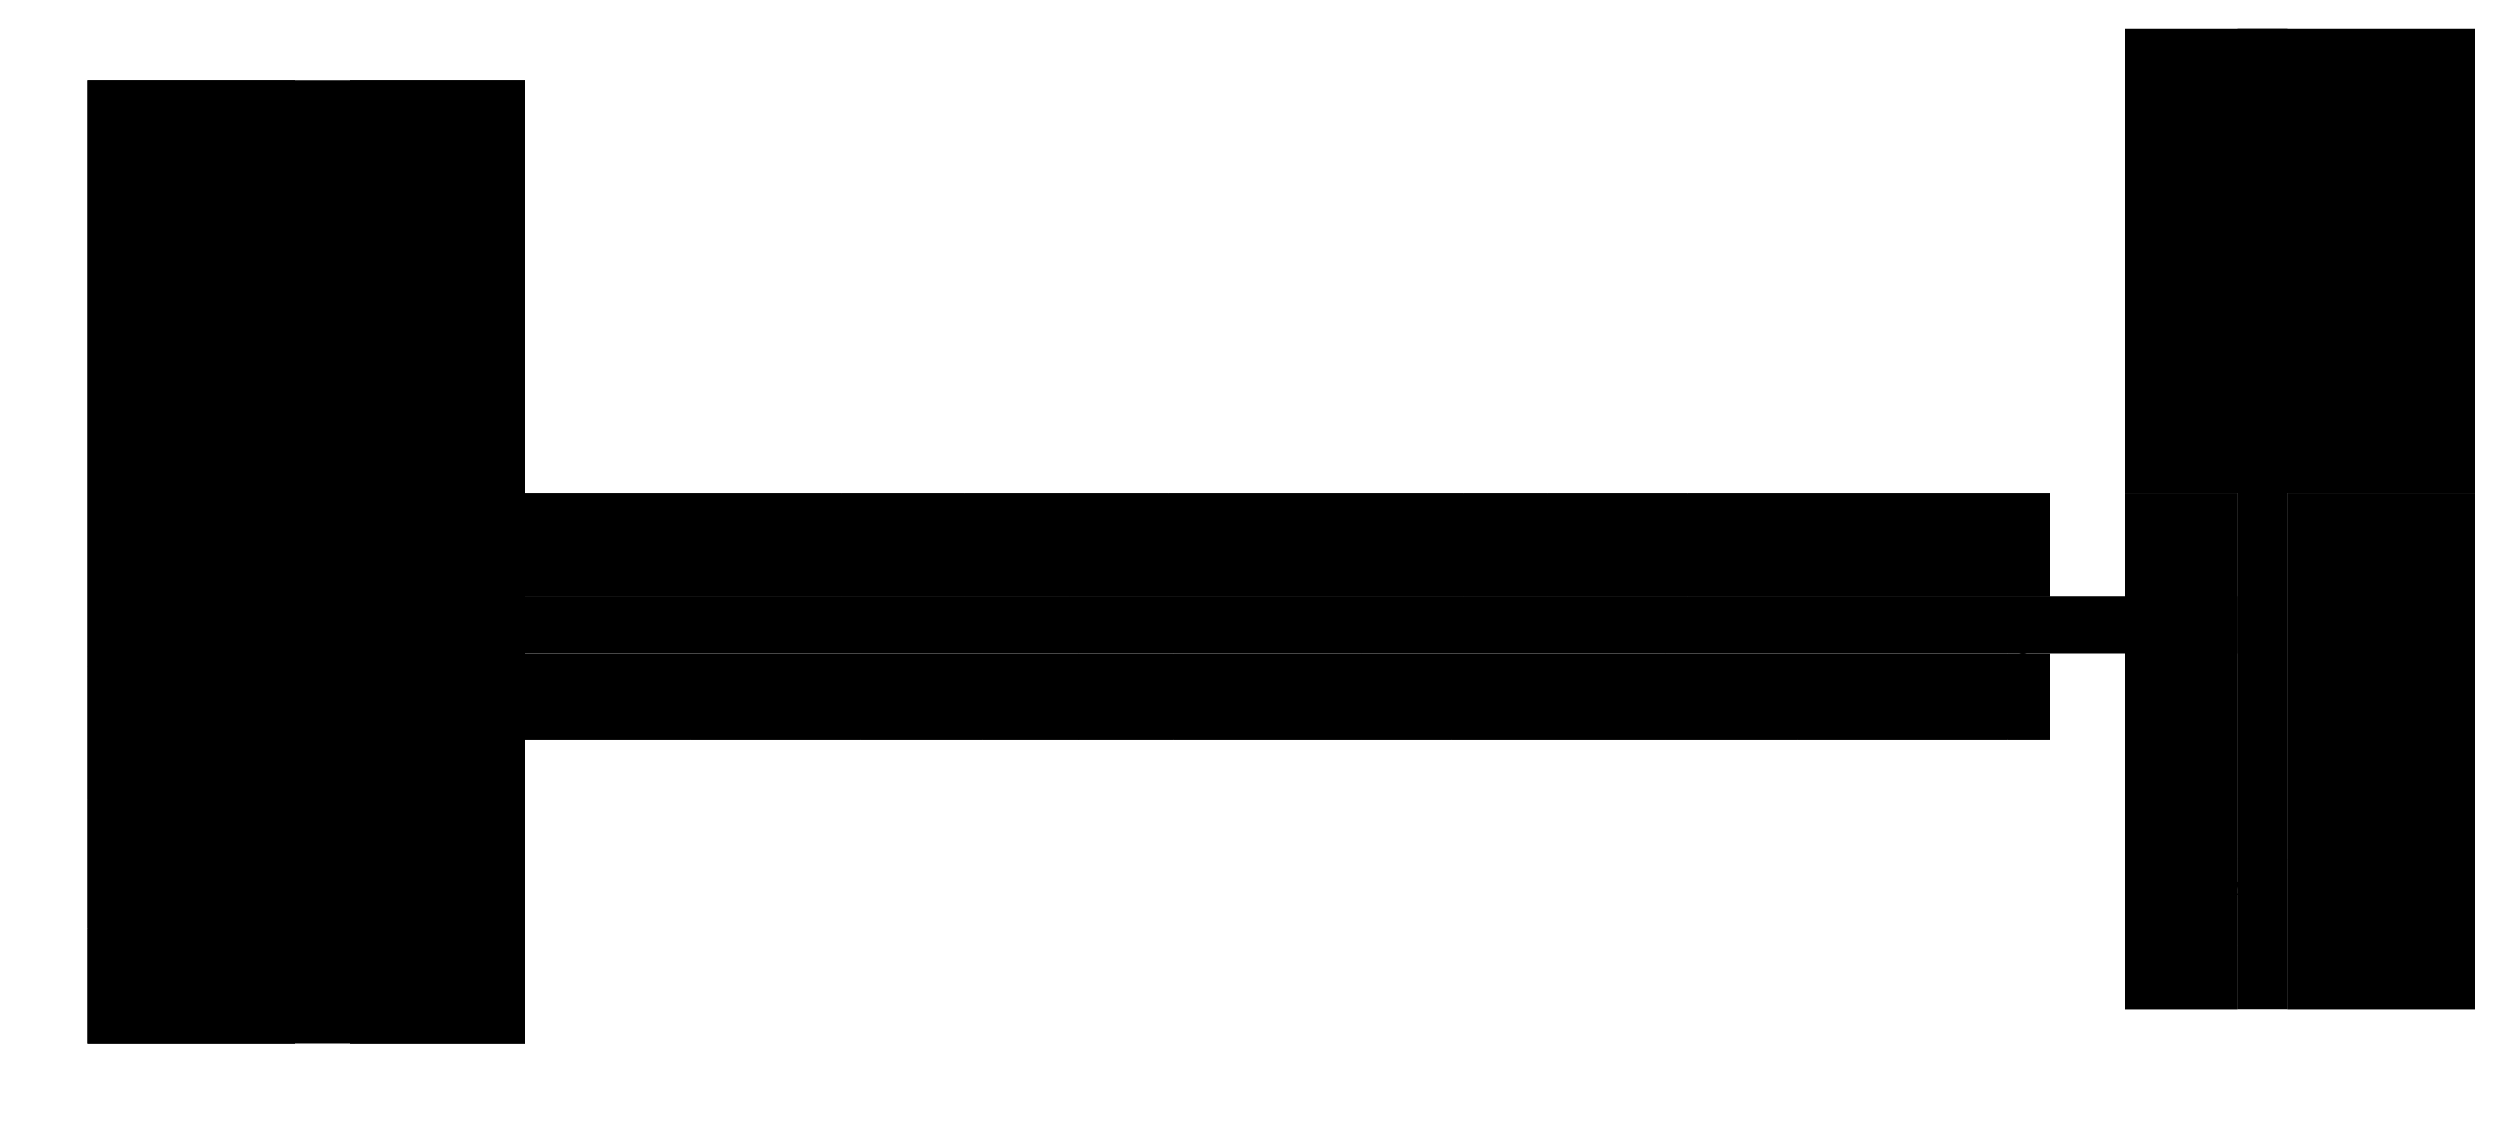
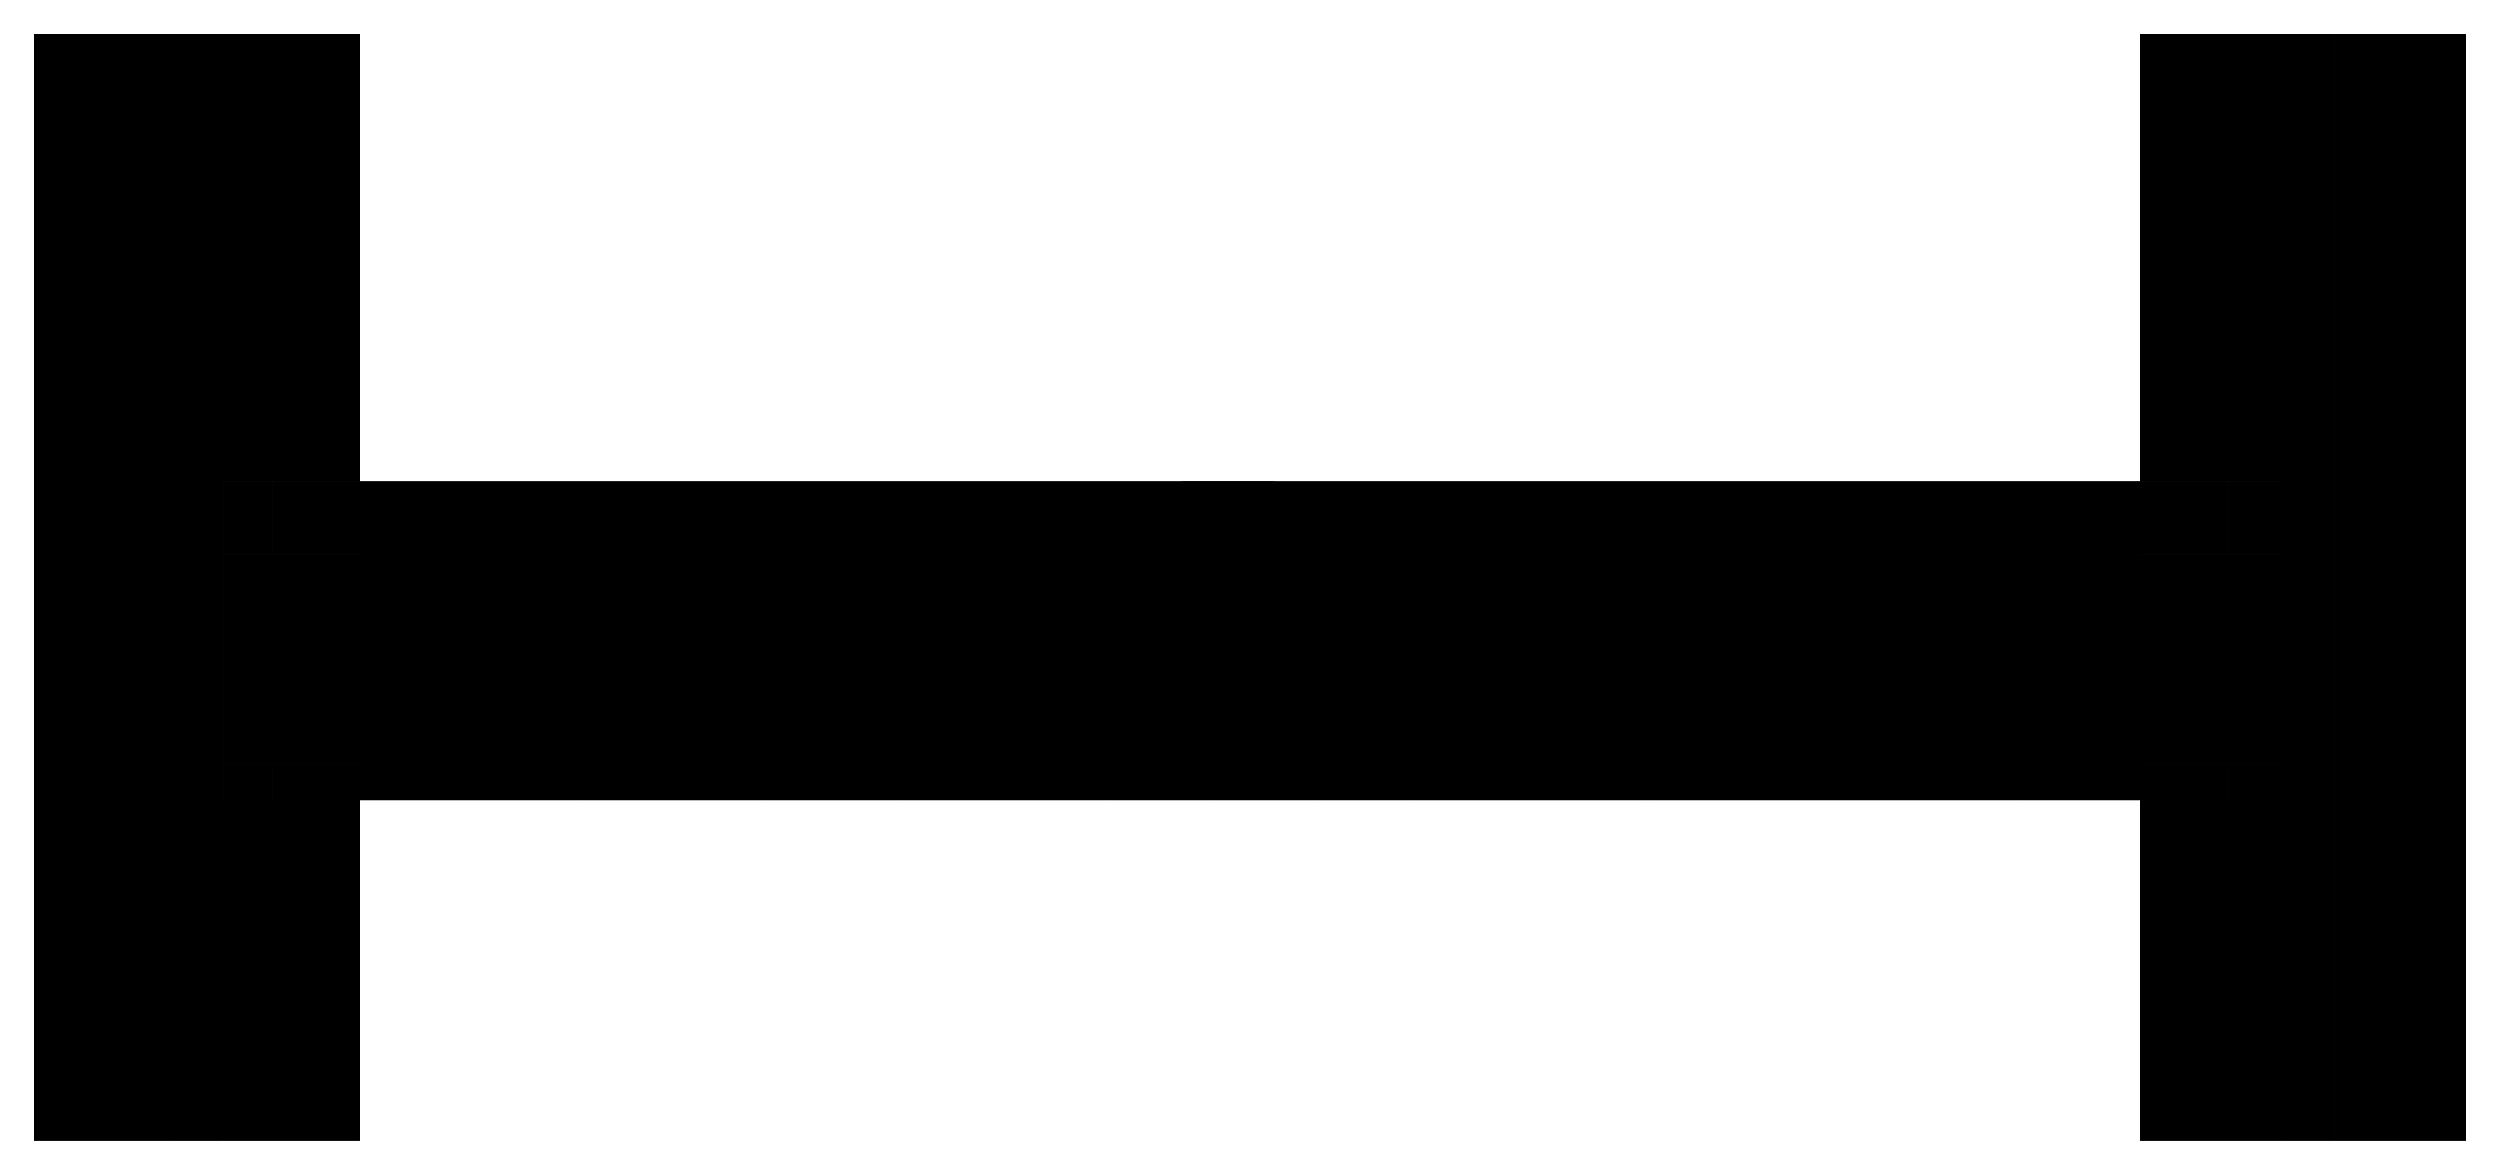
- <svg xmlns="http://www.w3.org/2000/svg" viewBox="0 0 1000 458.8" class="floor-svg">
-   <defs />
-   <g class="g-blocks">
-     <rect class="block" x="850.0" y="11.5" width="140.0" height="185.8" />
+ <svg xmlns="http://www.w3.org/2000/svg" viewBox="-14 -14 1028 483" class="floor-svg">
+   <g class="g-wall">
+     <rect class="wall" x="134" y="184" width="732" height="54" />
+     <rect class="wall" x="134" y="262" width="732" height="53" />
+     <rect class="wall" x="0" y="0" width="56" height="232" />
+     <rect class="wall" x="0" y="276" width="56" height="179" />
+     <rect class="wall" x="78" y="0" width="56" height="184" />
+     <rect class="wall" x="78" y="315" width="56" height="140" />
+     <rect class="wall" x="866" y="0" width="58" height="184" />
+     <rect class="wall" x="866" y="315" width="58" height="140" />
+     <rect class="wall" x="946" y="0" width="54" height="232" />
+     <rect class="wall" x="946" y="276" width="54" height="179" />
+     <rect class="wall" x="134" y="238" width="732" height="24" />
+     <rect class="wall" x="56" y="0" width="22" height="455" />
+     <rect class="wall" x="924" y="0" width="22" height="455" />
+     <rect class="wall" x="78" y="214" width="56" height="86" />
+     <rect class="wall" x="866" y="214" width="58" height="86" />
+     <rect class="wall" x="78" y="184" width="20" height="30" />
+     <rect class="wall" x="78" y="300" width="20" height="15" />
+     <rect class="wall" x="902" y="184" width="22" height="30" />
+     <rect class="wall" x="902" y="300" width="22" height="15" />
+     <rect class="wall" x="0" y="232" width="56" height="44" />
+     <rect class="wall" x="472" y="184" width="38" height="54" />
+     <rect class="wall" x="946" y="232" width="54" height="44" />
+     <rect class="wall" x="98" y="184" width="36" height="30" />
+     <rect class="wall" x="98" y="300" width="36" height="15" />
+     <rect class="wall" x="866" y="184" width="36" height="30" />
+     <rect class="wall" x="866" y="300" width="36" height="15" />
  </g>
-   <g class="g-zones">
-     <rect class="zone" x="35.0" y="32.1" width="83.0" height="385.3" />
-     <rect class="zone" x="140.0" y="32.1" width="70.0" height="385.3" />
-     <rect class="zone" x="210.0" y="197.3" width="610.0" height="41.3" />
-     <rect class="zone" x="210.0" y="261.5" width="610.0" height="34.4" />
-     <rect class="zone" x="850.0" y="197.3" width="45.0" height="206.4" />
-     <rect class="zone" x="915.0" y="197.3" width="75.0" height="206.4" />
-   </g>
-   <g class="g-rooms">
-     <rect class="room" x="35.0" y="32.1" width="83.0" height="56.7" data-room="631А" />
-     <rect class="room" x="35.0" y="88.8" width="83.0" height="70.0" data-room="632А" />
-     <rect class="room" x="35.0" y="158.8" width="83.0" height="53.6" data-room="632" />
-     <rect class="room" x="35.0" y="212.4" width="83.0" height="54.2" data-room="633" />
-     <rect class="room" x="35.0" y="266.5" width="83.0" height="53.2" data-room="634" />
-     <rect class="room" x="35.0" y="319.7" width="83.0" height="51.5" data-room="635" />
-     <rect class="room" x="35.0" y="371.3" width="83.0" height="46.2" data-room="636" />
-     <rect class="room" x="140.0" y="32.1" width="70.0" height="70.5" data-room="631" />
-     <rect class="room" x="140.0" y="102.6" width="70.0" height="29.7" data-room="630" />
-     <rect class="room" x="140.0" y="132.2" width="70.0" height="28.4" data-room="629" />
-     <rect class="room" x="140.0" y="160.6" width="70.0" height="19.9" data-room="628" />
-     <rect class="room" x="140.0" y="180.5" width="70.0" height="81.2" data-room="627" />
-     <rect class="room" x="140.0" y="261.7" width="70.0" height="106.7" data-room="638" />
-     <rect class="room" x="140.0" y="368.4" width="70.0" height="49.1" data-room="637" />
-     <rect class="room" x="210.0" y="197.3" width="67.6" height="41.3" data-room="626" />
-     <rect class="room" x="277.6" y="197.3" width="59.1" height="41.3" data-room="625" />
-     <rect class="room" x="336.7" y="197.3" width="49.2" height="41.3" data-room="624" />
-     <rect class="room" x="385.9" y="197.3" width="41.8" height="41.3" data-room="623" />
-     <rect class="room" x="427.6" y="197.3" width="39.9" height="41.3" data-room="622" />
-     <rect class="room" x="467.5" y="197.3" width="60.5" height="41.3" data-room="622А" />
-     <rect class="room" x="528.0" y="197.3" width="57.4" height="41.3" data-room="621А" />
-     <rect class="room" x="585.4" y="197.3" width="33.7" height="41.3" data-room="621" />
-     <rect class="room" x="619.1" y="197.3" width="56.0" height="41.3" data-room="620" />
-     <rect class="room" x="675.2" y="197.3" width="75.2" height="41.3" data-room="619" />
-     <rect class="room" x="750.4" y="197.3" width="69.6" height="41.3" data-room="618" />
-     <rect class="room" x="210.0" y="261.5" width="66.3" height="34.4" data-room="639" />
-     <rect class="room" x="276.3" y="261.5" width="68.0" height="34.4" data-room="640" />
-     <rect class="room" x="344.3" y="261.5" width="48.8" height="34.4" data-room="640А" />
-     <rect class="room" x="393.1" y="261.5" width="38.2" height="34.4" data-room="641" />
-     <rect class="room" x="431.2" y="261.5" width="38.3" height="34.4" data-room="642" />
-     <rect class="room" x="469.6" y="261.5" width="38.0" height="34.4" data-room="643" />
-     <rect class="room" x="507.6" y="261.5" width="37.0" height="34.4" data-room="601" />
-     <rect class="room" x="544.5" y="261.5" width="36.0" height="34.4" data-room="601А" />
-     <rect class="room" x="580.5" y="261.5" width="37.9" height="34.4" data-room="602А" />
-     <rect class="room" x="618.4" y="261.5" width="47.9" height="34.4" data-room="602" />
-     <rect class="room" x="666.2" y="261.5" width="52.9" height="34.4" data-room="603" />
-     <rect class="room" x="719.1" y="261.5" width="44.1" height="34.4" data-room="603А" />
-     <rect class="room" x="763.2" y="261.5" width="39.7" height="34.4" data-room="604" />
-     <rect class="room" x="803.0" y="261.5" width="17.0" height="34.4" data-room="605" />
-     <rect class="room" x="850.0" y="197.3" width="45.0" height="146.1" data-room="606" />
-     <rect class="room" x="850.0" y="343.3" width="45.0" height="34.8" data-room="607А" />
-     <rect class="room" x="850.0" y="378.1" width="45.0" height="25.6" data-room="607" />
-     <rect class="room" x="915.0" y="197.3" width="75.0" height="146.7" data-room="609" />
-     <rect class="room" x="915.0" y="343.9" width="75.0" height="59.8" data-room="608" />
+   <g class="g-base">
+     <rect class="base" x="134" y="184" width="732" height="54" />
+     <rect class="base" x="134" y="262" width="732" height="53" />
+     <rect class="base" x="0" y="0" width="56" height="232" />
+     <rect class="base" x="0" y="276" width="56" height="179" />
+     <rect class="base" x="78" y="0" width="56" height="184" />
+     <rect class="base" x="78" y="315" width="56" height="140" />
+     <rect class="base" x="866" y="0" width="58" height="184" />
+     <rect class="base" x="866" y="315" width="58" height="140" />
+     <rect class="base" x="946" y="0" width="54" height="232" />
+     <rect class="base" x="946" y="276" width="54" height="179" />
+     <rect class="base" x="134" y="238" width="732" height="24" />
+     <rect class="base" x="56" y="0" width="22" height="455" />
+     <rect class="base" x="924" y="0" width="22" height="455" />
+     <rect class="base" x="78" y="214" width="56" height="86" />
+     <rect class="base" x="866" y="214" width="58" height="86" />
+     <rect class="base" x="78" y="184" width="20" height="30" />
+     <rect class="base" x="78" y="300" width="20" height="15" />
+     <rect class="base" x="902" y="184" width="22" height="30" />
+     <rect class="base" x="902" y="300" width="22" height="15" />
+     <rect class="base" x="0" y="232" width="56" height="44" />
+     <rect class="base" x="472" y="184" width="38" height="54" />
+     <rect class="base" x="946" y="232" width="54" height="44" />
+     <rect class="base" x="98" y="184" width="36" height="30" />
+     <rect class="base" x="98" y="300" width="36" height="15" />
+     <rect class="base" x="866" y="184" width="36" height="30" />
+     <rect class="base" x="866" y="300" width="36" height="15" />
  </g>
  <g class="g-halls">
-     <rect class="hall" x="118.0" y="32.1" width="22.0" height="385.3" />
-     <rect class="hall" x="140.0" y="238.5" width="755.0" height="22.9" />
-     <rect class="hall" x="895.0" y="11.5" width="20.0" height="392.2" />
+     <rect class="hall" x="134" y="238" width="732" height="24" />
+     <rect class="hall" x="56" y="0" width="22" height="455" />
+     <rect class="hall" x="924" y="0" width="22" height="455" />
+     <rect class="hall" x="78" y="214" width="56" height="86" />
+     <rect class="hall" x="866" y="214" width="58" height="86" />
+     <rect class="hall" x="78" y="184" width="20" height="30" />
+     <rect class="hall" x="78" y="300" width="20" height="15" />
+     <rect class="hall" x="902" y="184" width="22" height="30" />
+     <rect class="hall" x="902" y="300" width="22" height="15" />
+   </g>
+   <g class="g-blocks" />
+   <g class="g-rooms">
+     <rect class="room" x="134" y="184" width="102.5" height="54" data-room="626" />
+     <rect class="room" x="236.5" y="184" width="64.6" height="54" data-room="625" />
+     <rect class="room" x="301.1" y="184" width="53.9" height="54" data-room="624" />
+     <rect class="room" x="355" y="184" width="45.9" height="54" data-room="623" />
+     <rect class="room" x="400.9" y="184" width="43.7" height="54" data-room="622" />
+     <rect class="room" x="444.6" y="184" width="27.4" height="54" data-room="622А" />
+     <rect class="room" x="510" y="184" width="64" height="54" data-room="621А" />
+     <rect class="room" x="574" y="184" width="37" height="54" data-room="621" />
+     <rect class="room" x="611" y="184" width="61.5" height="54" data-room="620" />
+     <rect class="room" x="672.5" y="184" width="82.6" height="54" data-room="619" />
+     <rect class="room" x="755.1" y="184" width="110.9" height="54" data-room="618" />
+     <rect class="room" x="134" y="262" width="91.2" height="53" data-room="639" />
+     <rect class="room" x="225.2" y="262" width="76.3" height="53" data-room="640" />
+     <rect class="room" x="301.5" y="262" width="54.8" height="53" data-room="640А" />
+     <rect class="room" x="356.3" y="262" width="43" height="53" data-room="641" />
+     <rect class="room" x="399.3" y="262" width="43.1" height="53" data-room="642" />
+     <rect class="room" x="442.5" y="262" width="42.7" height="53" data-room="643" />
+     <rect class="room" x="485.2" y="262" width="41.6" height="53" data-room="601" />
+     <rect class="room" x="526.8" y="262" width="40.5" height="53" data-room="601А" />
+     <rect class="room" x="567.3" y="262" width="42.6" height="53" data-room="602А" />
+     <rect class="room" x="609.8" y="262" width="53.8" height="53" data-room="602" />
+     <rect class="room" x="663.7" y="262" width="59.6" height="53" data-room="603" />
+     <rect class="room" x="723.3" y="262" width="49.7" height="53" data-room="603А" />
+     <rect class="room" x="772.9" y="262" width="44.7" height="53" data-room="604" />
+     <rect class="room" x="817.6" y="262" width="48.4" height="53" data-room="605" />
+     <rect class="room" x="0" y="0" width="56" height="136" data-room="632А" />
+     <rect class="room" x="0" y="136" width="56" height="61.7" data-room="632" />
+     <rect class="room" x="0" y="197.7" width="56" height="34.3" data-room="633" />
+     <rect class="room" x="0" y="276" width="56" height="52.4" data-room="634" />
+     <rect class="room" x="0" y="328.4" width="56" height="66.3" data-room="635" />
+     <rect class="room" x="0" y="394.7" width="56" height="60.3" data-room="636" />
+     <rect class="room" x="78" y="0" width="56" height="42.1" data-room="631А" />
+     <rect class="room" x="78" y="42.1" width="56" height="33.5" data-room="631" />
+     <rect class="room" x="78" y="75.5" width="56" height="33.1" data-room="630" />
+     <rect class="room" x="78" y="108.6" width="56" height="32" data-room="629" />
+     <rect class="room" x="78" y="140.6" width="56" height="22.8" data-room="628" />
+     <rect class="room" x="78" y="163.5" width="56" height="20.5" data-room="627" />
+     <rect class="room" x="78" y="315" width="56" height="79.1" data-room="638" />
+     <rect class="room" x="78" y="394.1" width="56" height="60.9" data-room="637" />
+     <rect class="room nolabel" x="866" y="0" width="58" height="184" />
+     <rect class="room" x="866" y="315" width="58" height="72.6" data-room="606" />
+     <rect class="room" x="866" y="387.6" width="58" height="45" data-room="607А" />
+     <rect class="room" x="866" y="432.5" width="58" height="22.5" data-room="607" />
+     <rect class="room nolabel" x="946" y="0" width="54" height="232" />
+     <rect class="room" x="946" y="276" width="54" height="114.8" data-room="609" />
+     <rect class="room" x="946" y="390.8" width="54" height="64.2" data-room="608" />
+   </g>
+   <g class="g-stairs">
+     <rect class="stair" x="0" y="232" width="56" height="44" />
+     <path class="steps" d="M5.1 234V274M10.2 234V274M15.3 234V274M20.4 234V274M25.5 234V274M30.5 234V274M35.6 234V274M40.7 234V274M45.8 234V274M50.9 234V274" />
+     <rect class="stair" x="472" y="184" width="38" height="54" />
+     <path class="steps" d="M474 189.4H508M474 194.8H508M474 200.2H508M474 205.6H508M474 211H508M474 216.4H508M474 221.8H508M474 227.2H508M474 232.6H508" />
+     <rect class="stair" x="946" y="232" width="54" height="44" />
+     <path class="steps" d="M951.4 234V274M956.8 234V274M962.2 234V274M967.6 234V274M973 234V274M978.4 234V274M983.8 234V274M989.2 234V274M994.6 234V274" />
+     <rect class="lift" x="98" y="184" width="36" height="30" />
+     <path class="steps" d="M101 187L131 211M131 187L101 211" />
+     <rect class="lift" x="98" y="300" width="36" height="15" />
+     <path class="steps" d="M101 303L131 312M131 303L101 312" />
+     <rect class="lift" x="866" y="184" width="36" height="30" />
+     <path class="steps" d="M869 187L899 211M899 187L869 211" />
+     <rect class="lift" x="866" y="300" width="36" height="15" />
+     <path class="steps" d="M869 303L899 312M899 303L869 312" />
  </g>
  <g class="g-nums">
-     <text class="num" data-room="631А" x="76.5" y="60.4">631А</text>
-     <text class="num" data-room="632А" x="76.5" y="123.8">632А</text>
-     <text class="num" data-room="632" x="76.5" y="185.6">632</text>
-     <text class="num" data-room="633" x="76.5" y="239.4">633</text>
-     <text class="num" data-room="634" x="76.5" y="293.1">634</text>
-     <text class="num" data-room="635" x="76.5" y="345.5">635</text>
-     <text class="num" data-room="636" x="76.5" y="394.4">636</text>
-     <text class="num" data-room="631" x="175.0" y="67.3">631</text>
-     <text class="num" data-room="630" x="175.0" y="117.4">630</text>
-     <text class="num" data-room="629" x="175.0" y="146.4">629</text>
-     <text class="num" data-room="628" x="175.0" y="170.5">628</text>
-     <text class="num" data-room="627" x="175.0" y="221.1">627</text>
-     <text class="num" data-room="638" x="175.0" y="315.0">638</text>
-     <text class="num" data-room="637" x="175.0" y="392.9">637</text>
-     <text class="num" data-room="626" x="243.8" y="217.9">626</text>
-     <text class="num" data-room="625" x="307.2" y="217.9">625</text>
-     <text class="num" data-room="624" x="361.3" y="217.9">624</text>
-     <text class="num" data-room="623" x="406.8" y="217.9">623</text>
-     <text class="num" data-room="622" x="447.6" y="217.9">622</text>
-     <text class="num" data-room="622А" x="497.8" y="217.9">622А</text>
-     <text class="num" data-room="621А" x="556.7" y="217.9">621А</text>
-     <text class="num" data-room="621" x="602.3" y="217.9">621</text>
-     <text class="num" data-room="620" x="647.2" y="217.9">620</text>
-     <text class="num" data-room="619" x="712.8" y="217.9">619</text>
-     <text class="num" data-room="618" x="785.2" y="217.9">618</text>
-     <text class="num" data-room="639" x="243.1" y="278.7">639</text>
-     <text class="num" data-room="640" x="310.3" y="278.7">640</text>
-     <text class="num" data-room="640А" x="368.7" y="278.7">640А</text>
-     <text class="num" data-room="641" x="412.1" y="278.7">641</text>
-     <text class="num" data-room="642" x="450.4" y="278.7">642</text>
-     <text class="num" data-room="643" x="488.6" y="278.7">643</text>
-     <text class="num" data-room="601" x="526.0" y="278.7">601</text>
-     <text class="num" data-room="601А" x="562.5" y="278.7">601А</text>
-     <text class="num" data-room="602А" x="599.4" y="278.7">602А</text>
-     <text class="num" data-room="602" x="642.3" y="278.7">602</text>
-     <text class="num" data-room="603" x="692.7" y="278.7">603</text>
-     <text class="num" data-room="603А" x="741.2" y="278.7">603А</text>
-     <text class="num" data-room="604" x="783.1" y="278.7">604</text>
-     <text class="num" data-room="605" x="811.5" y="278.7" transform="rotate(-90 811.5 278.7)">605</text>
-     <text class="num" data-room="606" x="872.5" y="270.3">606</text>
-     <text class="num" data-room="607А" x="872.5" y="360.7">607А</text>
-     <text class="num" data-room="607" x="872.5" y="390.9">607</text>
-     <text class="num" data-room="609" x="952.5" y="270.6">609</text>
-     <text class="num" data-room="608" x="952.5" y="373.8">608</text>
+     <text class="num" data-room="626" x="185.3" y="211" font-size="9">626</text>
+     <text class="num" data-room="625" x="268.8" y="211" font-size="9">625</text>
+     <text class="num" data-room="624" x="328.1" y="211" font-size="9">624</text>
+     <text class="num" data-room="623" x="377.9" y="211" font-size="9">623</text>
+     <text class="num" data-room="622" x="422.7" y="211" font-size="9">622</text>
+     <text class="num" data-room="622А" x="458.3" y="211" font-size="9">622А</text>
+     <text class="num" data-room="621А" x="542" y="211" font-size="9">621А</text>
+     <text class="num" data-room="621" x="592.5" y="211" font-size="9">621</text>
+     <text class="num" data-room="620" x="641.8" y="211" font-size="9">620</text>
+     <text class="num" data-room="619" x="713.8" y="211" font-size="9">619</text>
+     <text class="num" data-room="618" x="810.6" y="211" font-size="9">618</text>
+     <text class="num" data-room="639" x="179.6" y="288.5" font-size="9">639</text>
+     <text class="num" data-room="640" x="263.3" y="288.5" font-size="9">640</text>
+     <text class="num" data-room="640А" x="328.9" y="288.5" font-size="9">640А</text>
+     <text class="num" data-room="641" x="377.8" y="288.5" font-size="9">641</text>
+     <text class="num" data-room="642" x="420.9" y="288.5" font-size="9">642</text>
+     <text class="num" data-room="643" x="463.8" y="288.5" font-size="9">643</text>
+     <text class="num" data-room="601" x="506" y="288.5" font-size="9">601</text>
+     <text class="num" data-room="601А" x="547" y="288.5" font-size="9">601А</text>
+     <text class="num" data-room="602А" x="588.5" y="288.5" font-size="9">602А</text>
+     <text class="num" data-room="602" x="636.8" y="288.5" font-size="9">602</text>
+     <text class="num" data-room="603" x="693.5" y="288.5" font-size="9">603</text>
+     <text class="num" data-room="603А" x="748.1" y="288.5" font-size="9">603А</text>
+     <text class="num" data-room="604" x="795.3" y="288.5" font-size="9">604</text>
+     <text class="num" data-room="605" x="841.8" y="288.5" font-size="9">605</text>
+     <text class="num" data-room="632А" x="28" y="68" font-size="9">632А</text>
+     <text class="num" data-room="632" x="28" y="166.9" font-size="9">632</text>
+     <text class="num" data-room="633" x="28" y="214.9" font-size="9">633</text>
+     <text class="num" data-room="634" x="28" y="302.2" font-size="9">634</text>
+     <text class="num" data-room="635" x="28" y="361.6" font-size="9">635</text>
+     <text class="num" data-room="636" x="28" y="424.9" font-size="9">636</text>
+     <text class="num" data-room="631А" x="106" y="21" font-size="9">631А</text>
+     <text class="num" data-room="631" x="106" y="58.8" font-size="9">631</text>
+     <text class="num" data-room="630" x="106" y="92.1" font-size="9">630</text>
+     <text class="num" data-room="629" x="106" y="124.6" font-size="9">629</text>
+     <text class="num" data-room="628" x="106" y="152" font-size="9">628</text>
+     <text class="num" data-room="627" x="106" y="173.7" font-size="9">627</text>
+     <text class="num" data-room="638" x="106" y="354.5" font-size="9">638</text>
+     <text class="num" data-room="637" x="106" y="424.5" font-size="9">637</text>
+     <text class="num" data-room="606" x="895" y="351.3" font-size="9">606</text>
+     <text class="num" data-room="607А" x="895" y="410" font-size="9">607А</text>
+     <text class="num" data-room="607" x="895" y="443.8" font-size="9">607</text>
+     <text class="num" data-room="609" x="973" y="333.4" font-size="9">609</text>
+     <text class="num" data-room="608" x="973" y="422.9" font-size="9">608</text>
  </g>
</svg>
